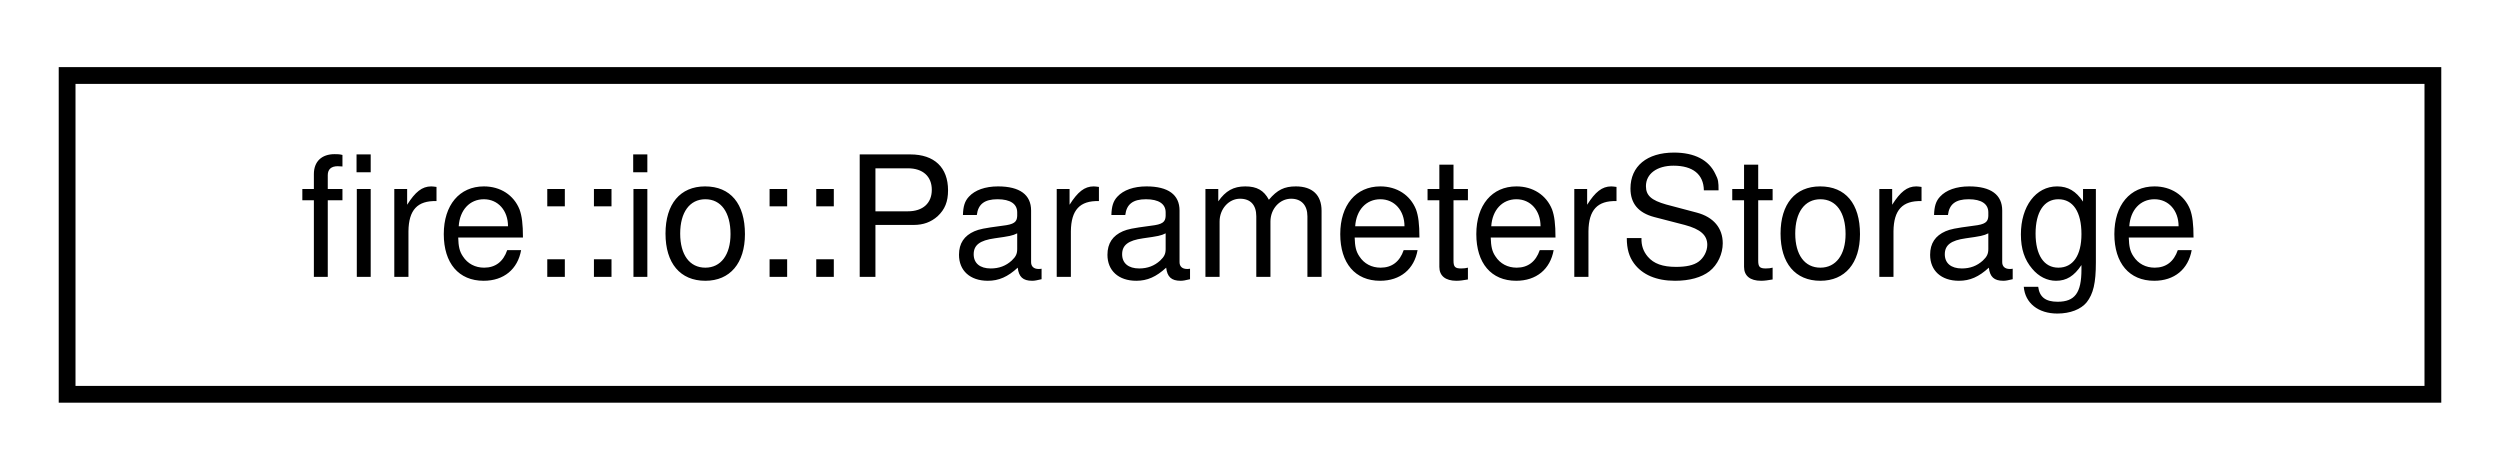
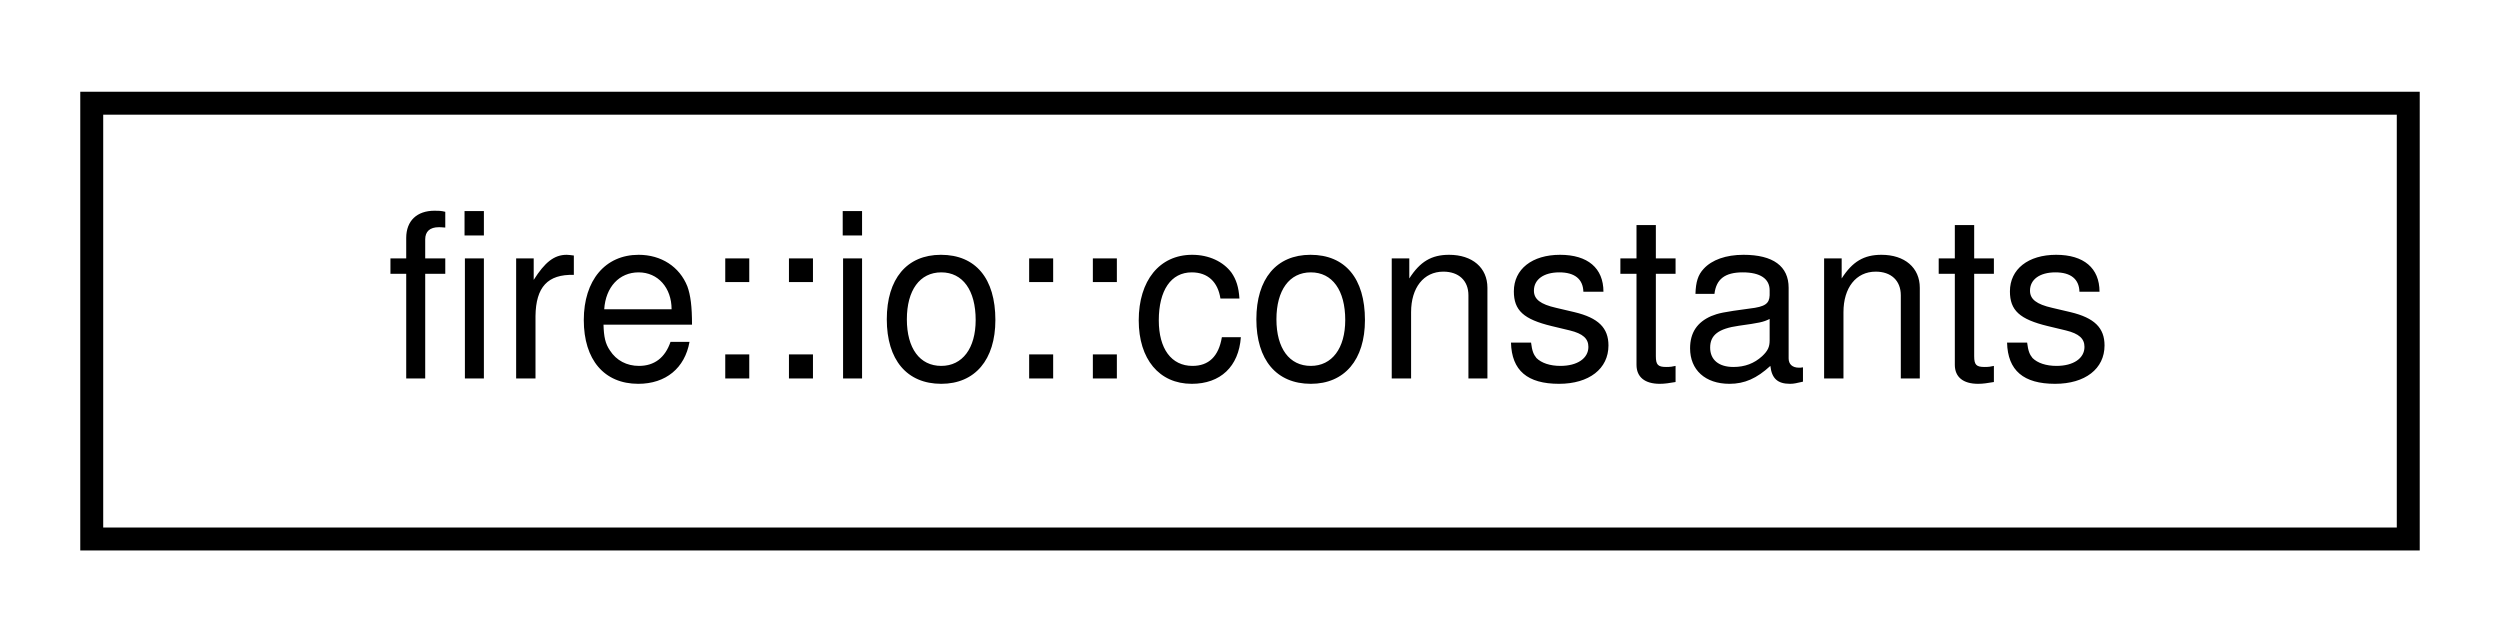
- <svg xmlns="http://www.w3.org/2000/svg" xmlns:xlink="http://www.w3.org/1999/xlink" width="149pt" height="28pt" viewBox="0.00 0.00 149.00 28.00">
+ <svg xmlns="http://www.w3.org/2000/svg" xmlns:xlink="http://www.w3.org/1999/xlink" width="109pt" height="28pt" viewBox="0.00 0.00 109.00 28.00">
  <g id="graph0" class="graph" transform="scale(1 1) rotate(0) translate(4 24)">
    <g id="node1" class="node">
      <g id="a_node1">
-         <a xlink:href="classfire_1_1io_1_1ParameterStorage.html" target="_top" xlink:title="Provides dynamic parameter storage by interfacing between a map to variants storing parameters and a ...">
-           <polygon fill="none" stroke="black" points="0,-0.5 0,-19.5 141,-19.5 141,-0.5 0,-0.5" />
-           <text text-anchor="middle" x="70.5" y="-7.5" font-family="Helvetica,sans-Serif" font-size="10.00">fire::io::ParameterStorage</text>
+         <a xlink:href="structfire_1_1io_1_1constants.html" target="_top" xlink:title="Structure constants vital to serialization method.">
+           <polygon fill="none" stroke="black" points="0,-0.5 0,-19.5 101,-19.5 101,-0.5 0,-0.5" />
+           <text text-anchor="middle" x="50.5" y="-7.5" font-family="Helvetica,sans-Serif" font-size="10.00">fire::io::constants</text>
        </a>
      </g>
    </g>
  </g>
</svg>
